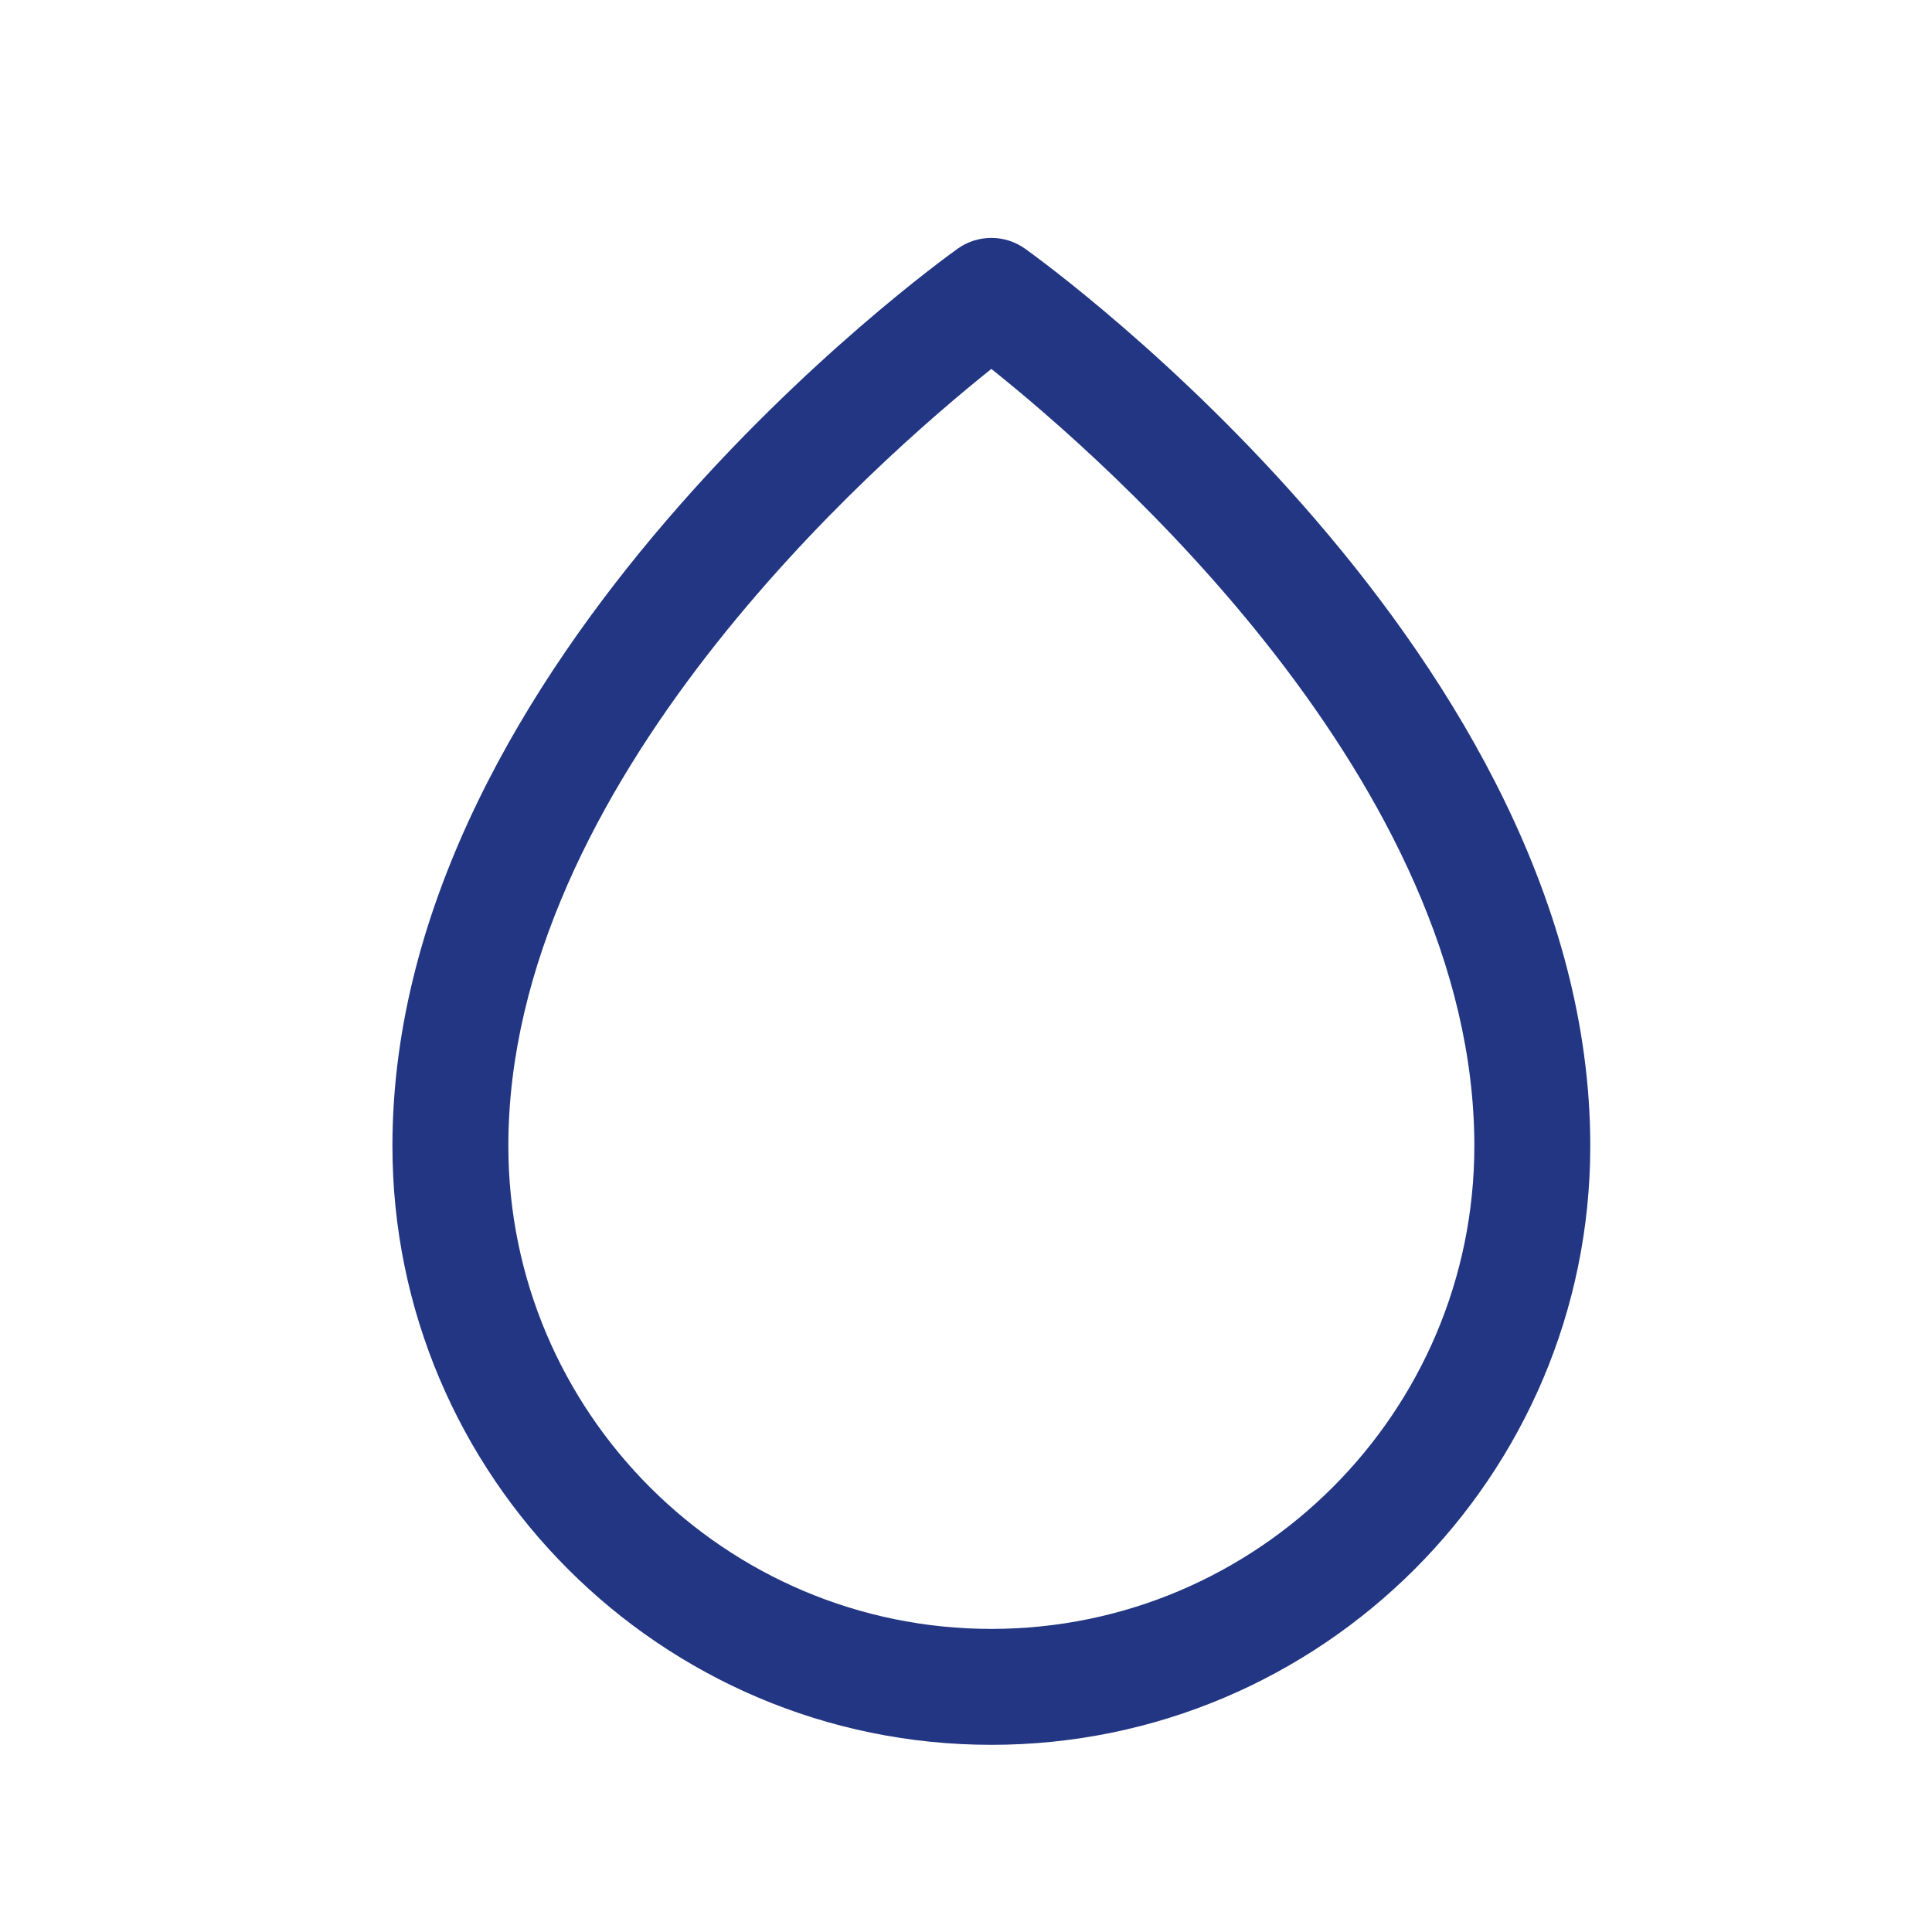
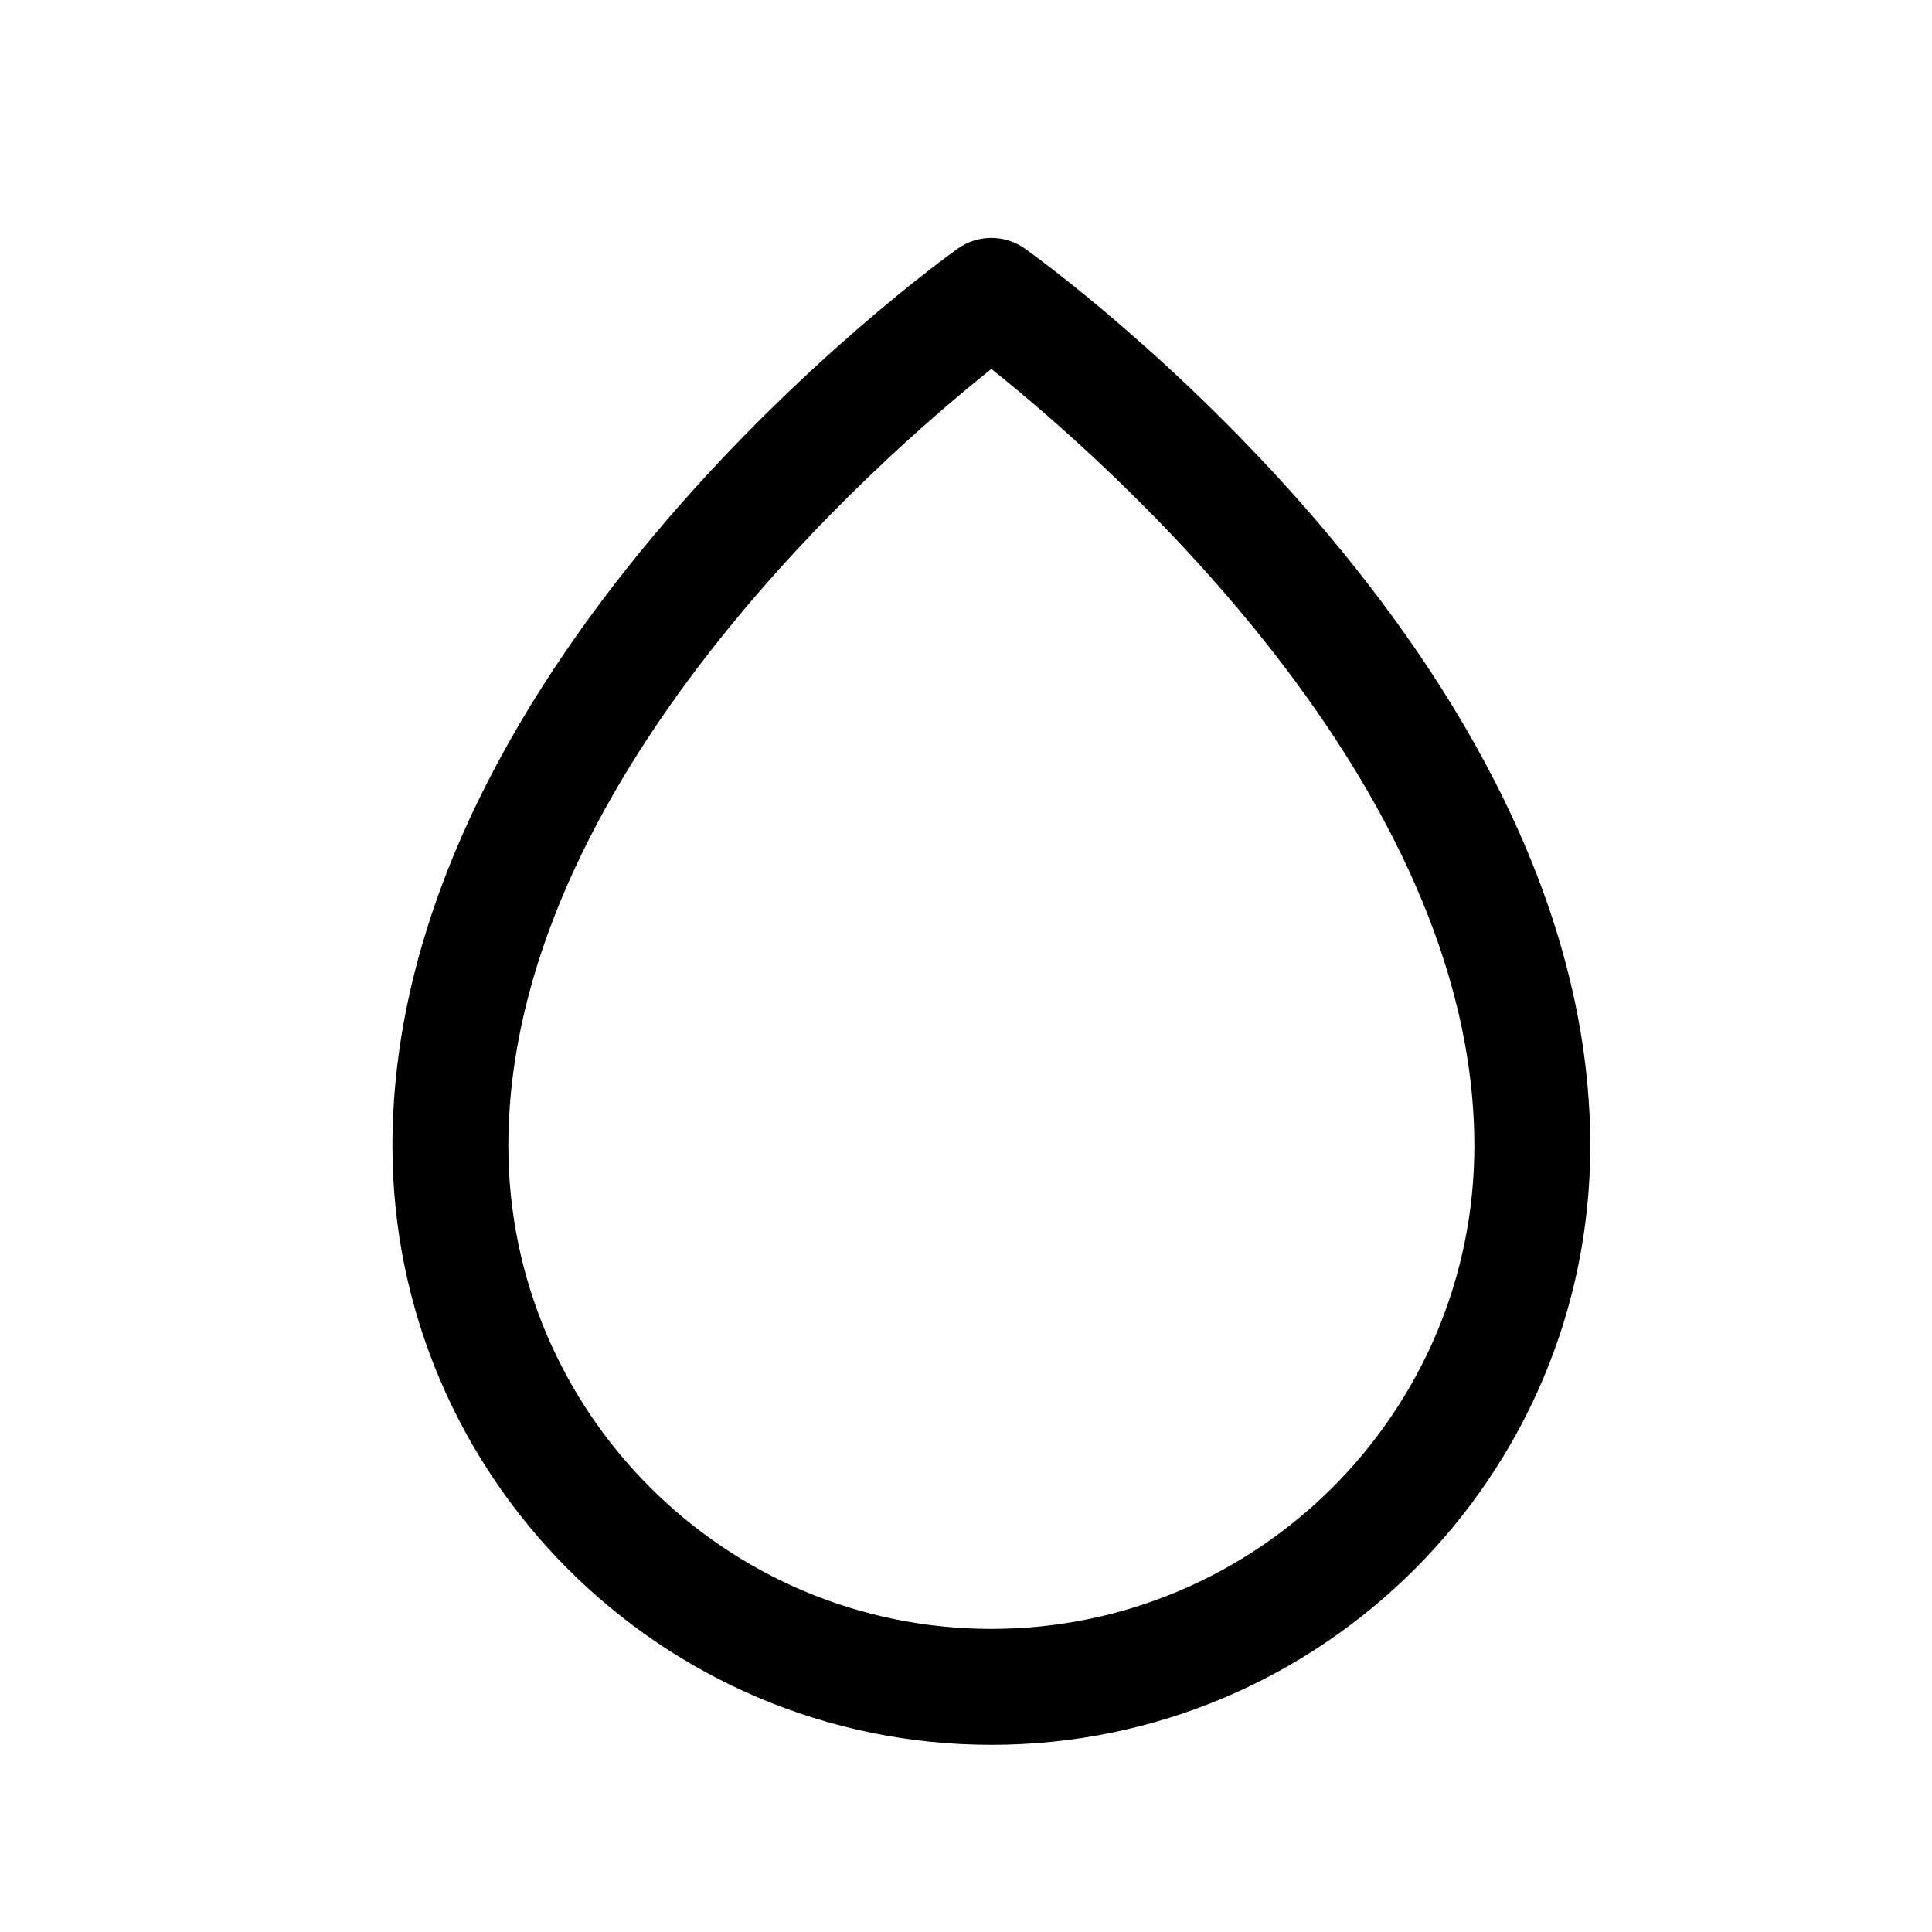
<svg xmlns="http://www.w3.org/2000/svg" width="25" height="25" viewBox="0 0 25 25" fill="none">
-   <path d="M12.828 22.578C8.555 22.578 5.078 19.101 5.078 14.828C5.078 8.515 12.094 3.431 12.392 3.218C12.653 3.032 13.003 3.032 13.264 3.218C13.562 3.431 20.578 8.515 20.578 14.828C20.578 19.101 17.101 22.578 12.828 22.578ZM12.828 4.774C11.343 5.96 6.578 10.13 6.578 14.828C6.578 18.274 9.382 21.078 12.828 21.078C16.274 21.078 19.078 18.274 19.078 14.828C19.078 10.13 14.313 5.959 12.828 4.774Z" fill="#223683" />
+   <path d="M12.828 22.578C8.555 22.578 5.078 19.101 5.078 14.828C5.078 8.515 12.094 3.431 12.392 3.218C12.653 3.032 13.003 3.032 13.264 3.218C13.562 3.431 20.578 8.515 20.578 14.828C20.578 19.101 17.101 22.578 12.828 22.578ZM12.828 4.774C11.343 5.96 6.578 10.13 6.578 14.828C6.578 18.274 9.382 21.078 12.828 21.078C16.274 21.078 19.078 18.274 19.078 14.828C19.078 10.13 14.313 5.959 12.828 4.774Z" fill="currentColor" />
</svg>
